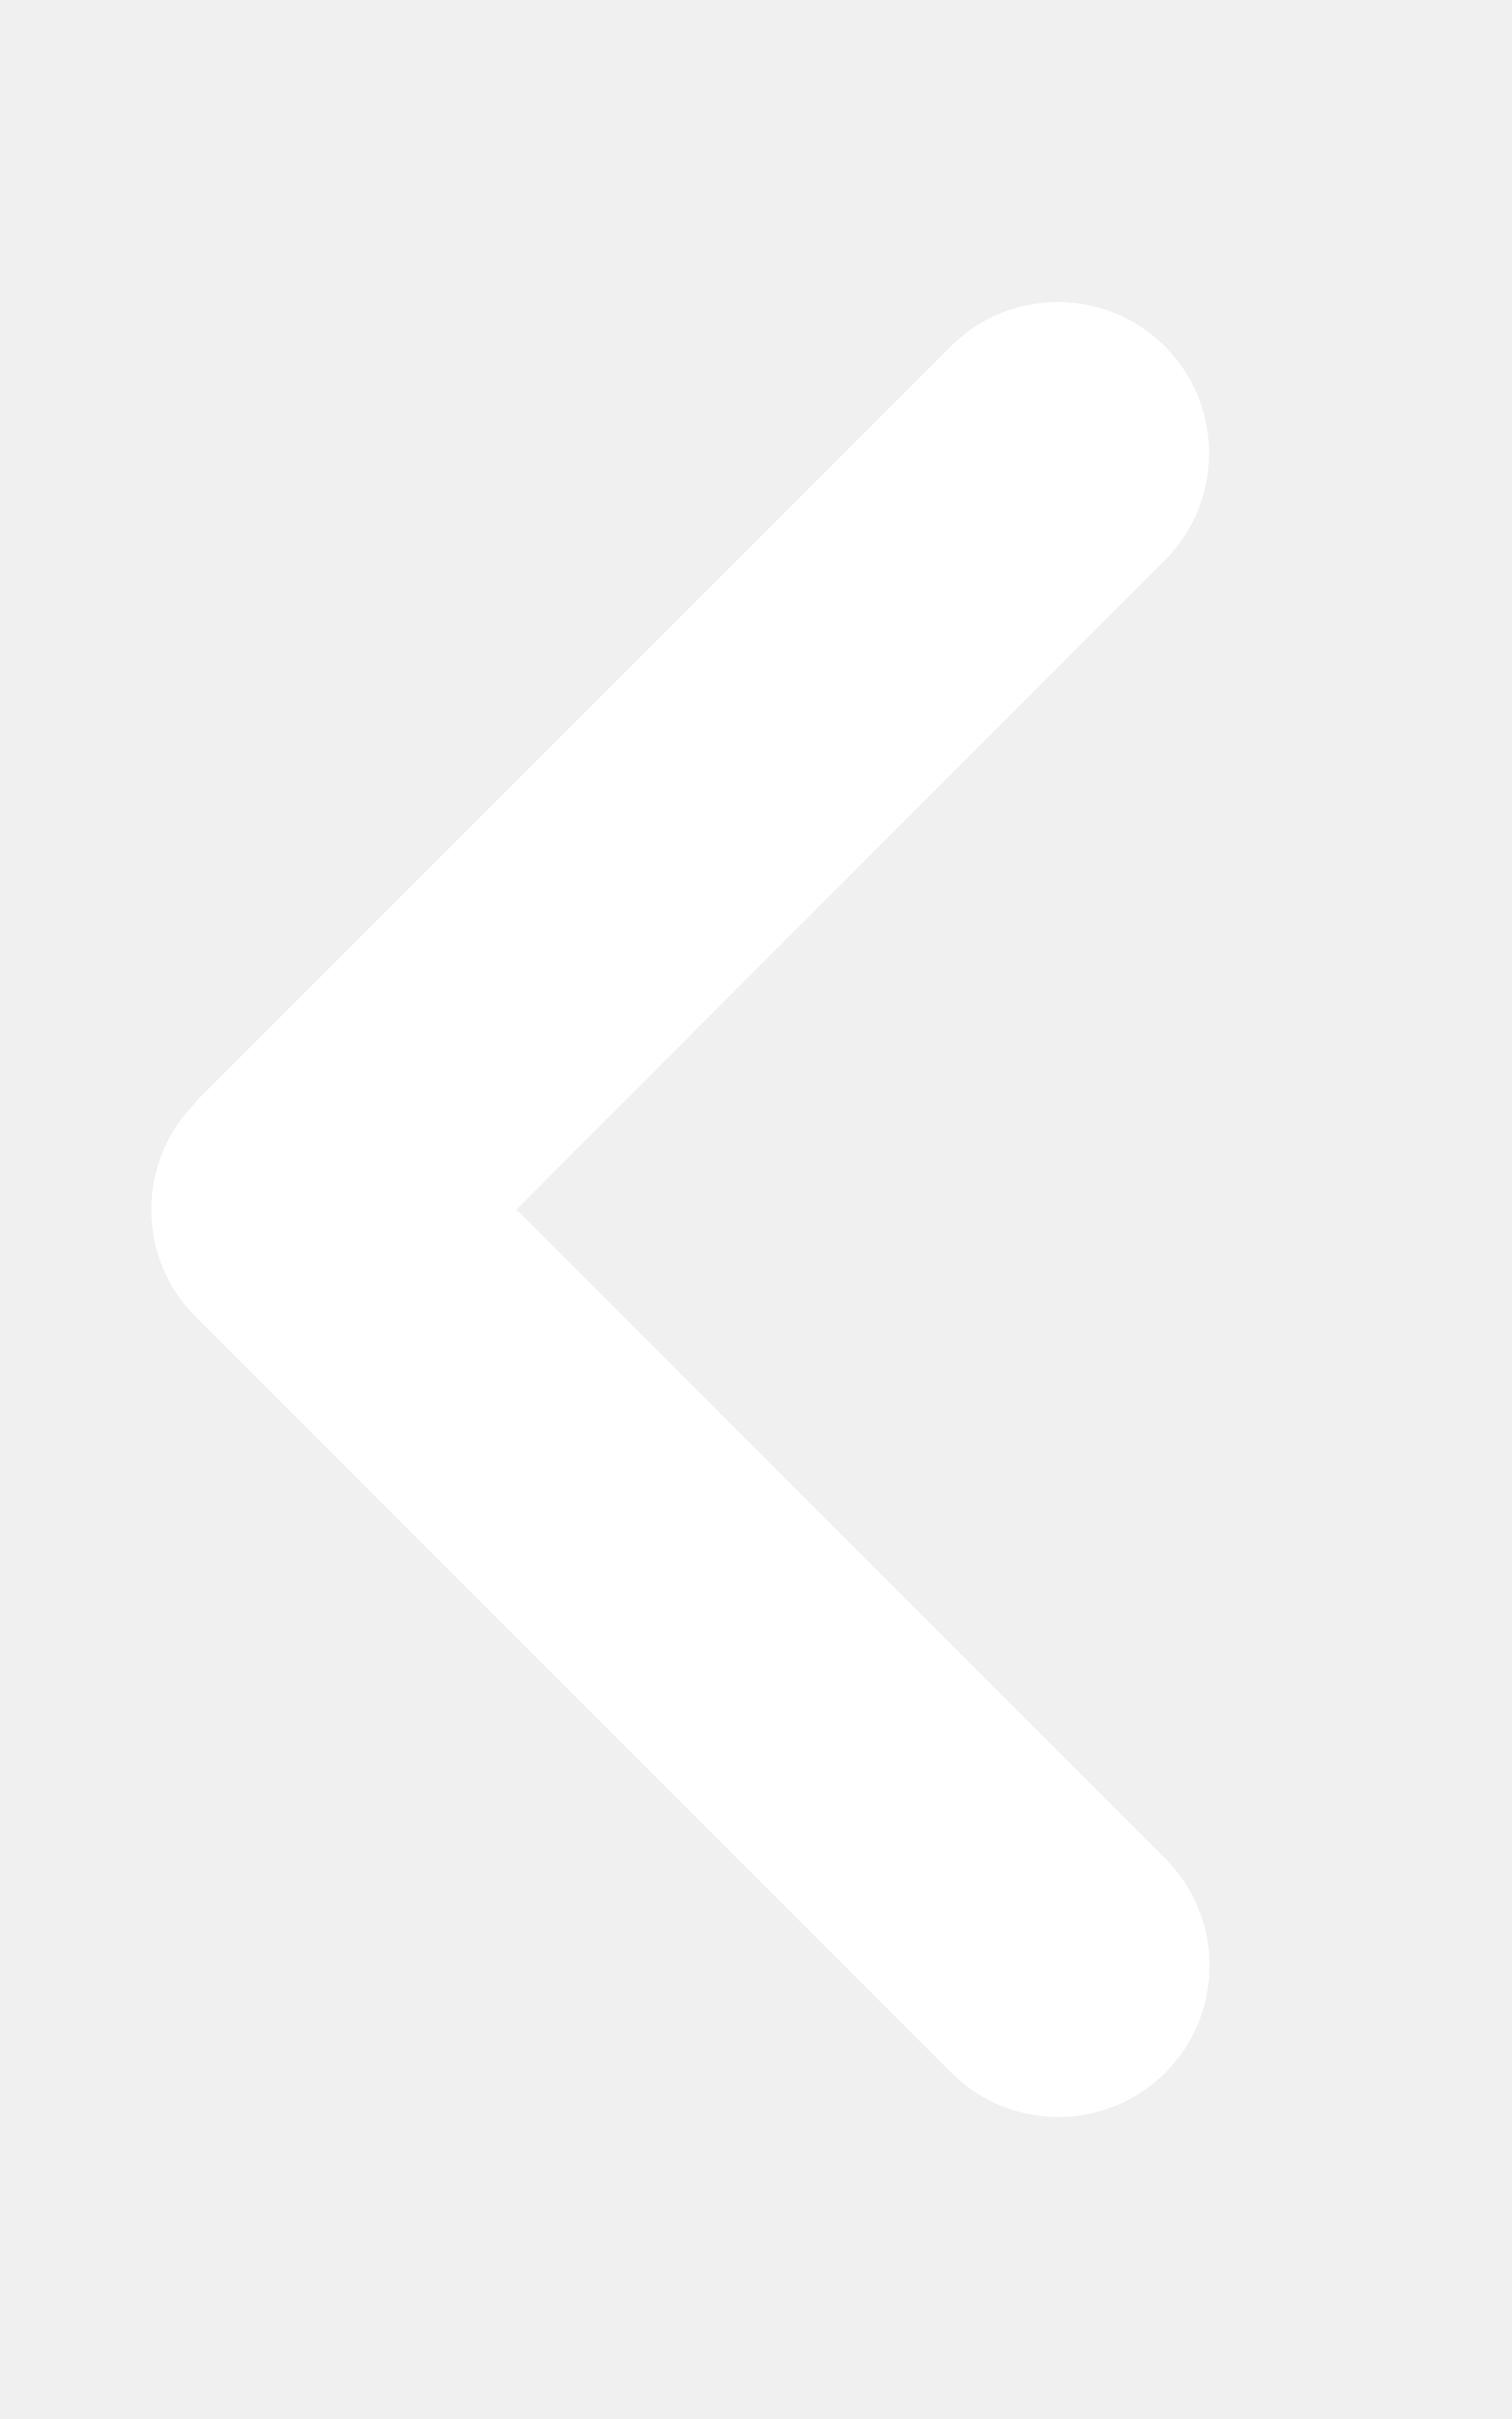
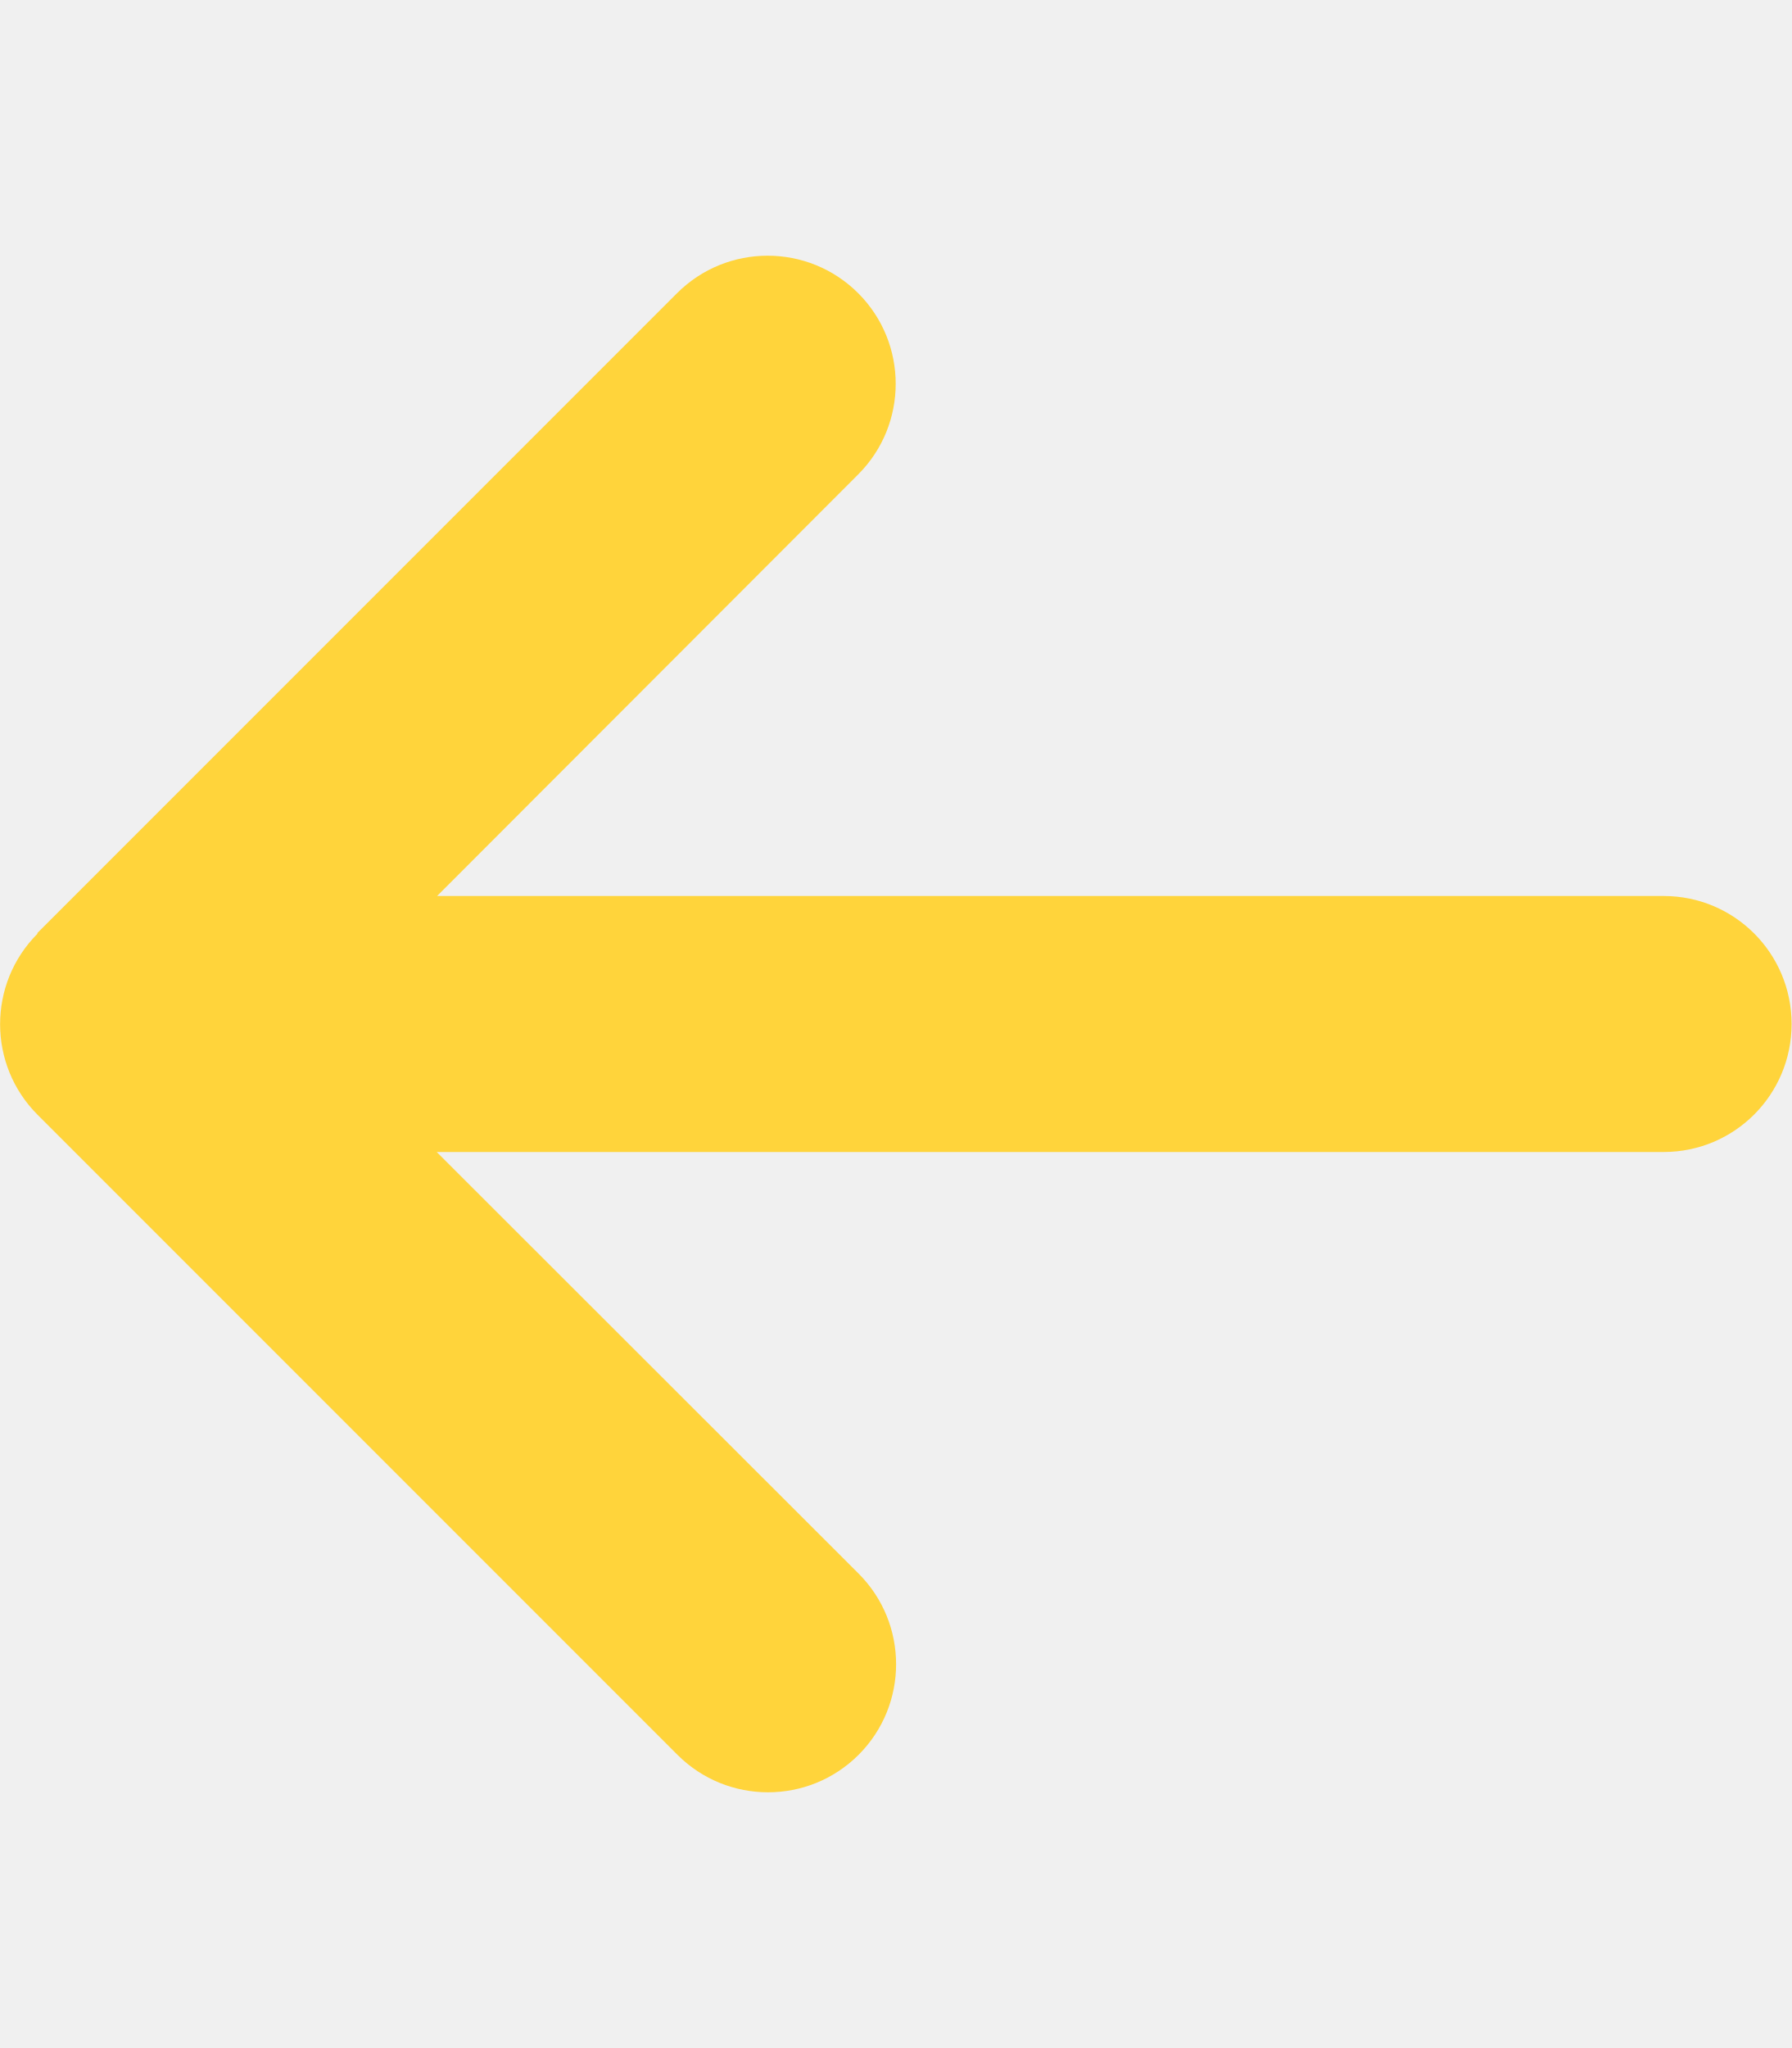
- <svg xmlns="http://www.w3.org/2000/svg" viewBox="0 0 320 512">
-   <path fill="#fff" d="M41.4 233.4c-12.5 12.5-12.5 32.8 0 45.3l160 160c12.5 12.5 32.8 12.5 45.3 0s12.5-32.8 0-45.3L109.3 256 246.6 118.6c12.5-12.5 12.5-32.8 0-45.3s-32.8-12.5-45.3 0l-160 160z" />
+ <svg xmlns="http://www.w3.org/2000/svg" viewBox="0 0 448 512">
+   <path fill="#FFD43B" d="M9.4 233.4c-12.5 12.5-12.5 32.8 0 45.3l160 160c12.5 12.5 32.8 12.5 45.3 0s12.5-32.8 0-45.3L109.2 288 416 288c17.7 0 32-14.3 32-32s-14.3-32-32-32l-306.7 0L214.6 118.6c12.5-12.5 12.5-32.8 0-45.3s-32.8-12.5-45.3 0l-160 160z" />
</svg>
